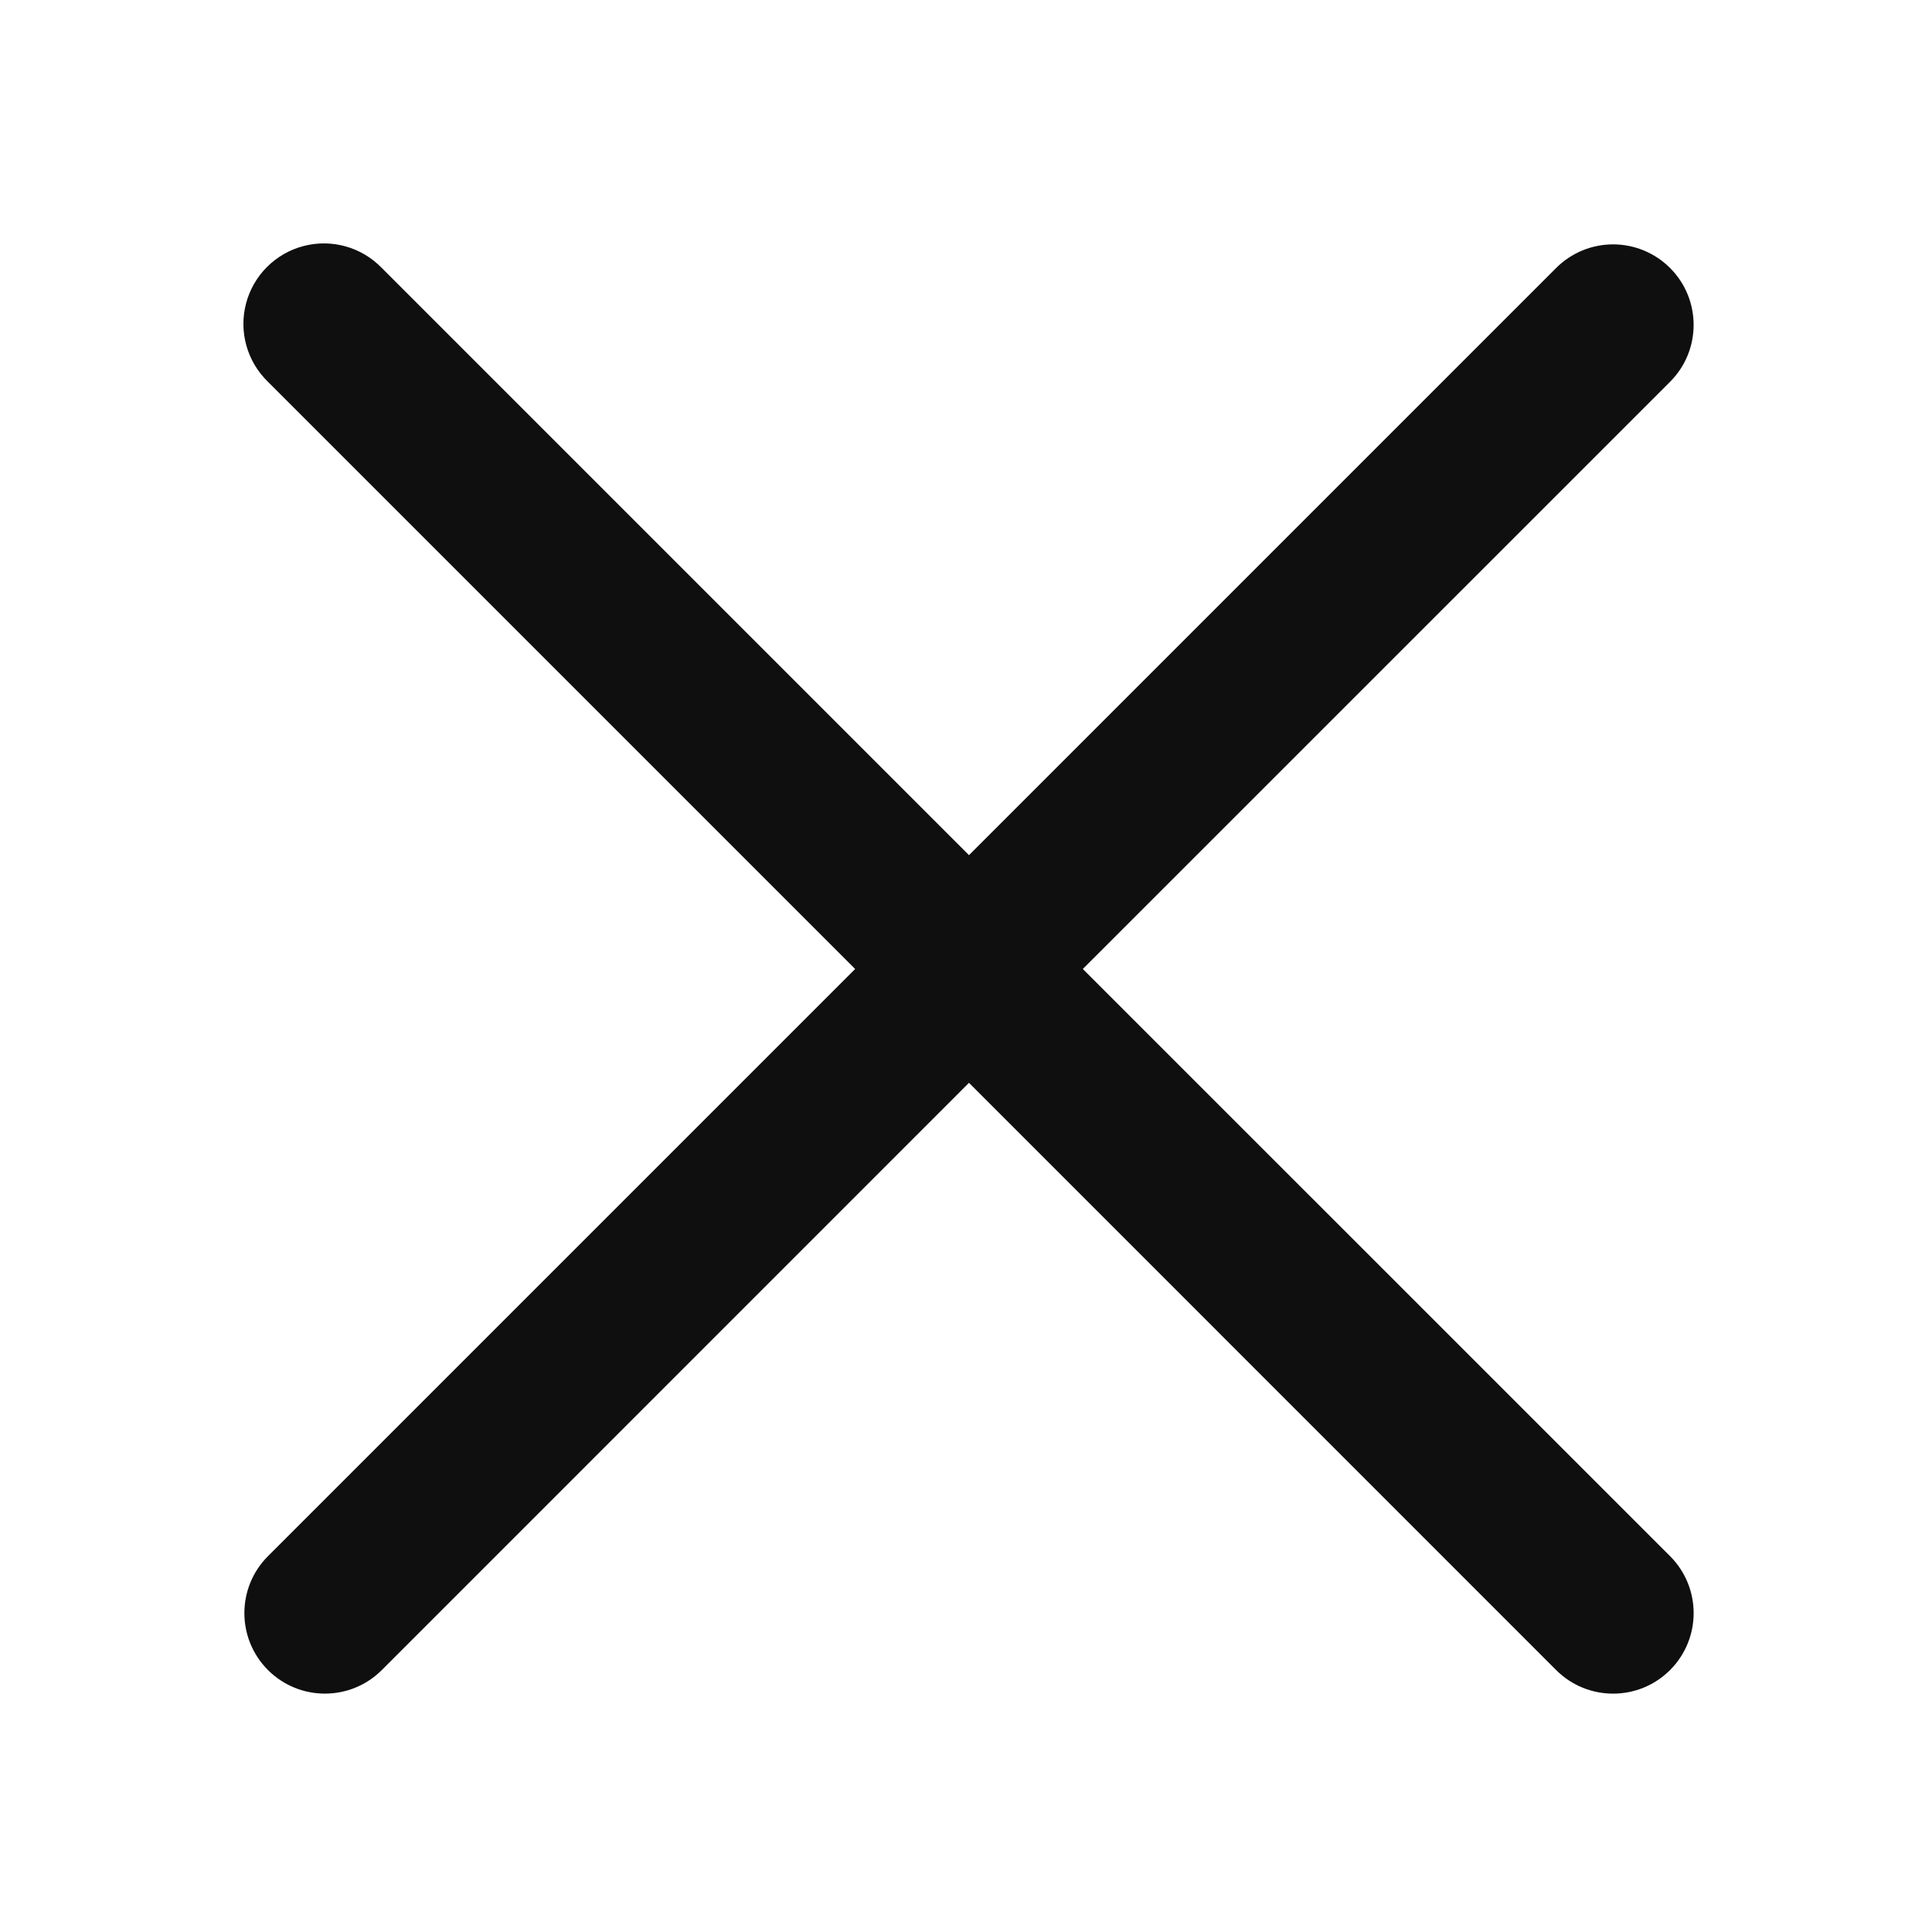
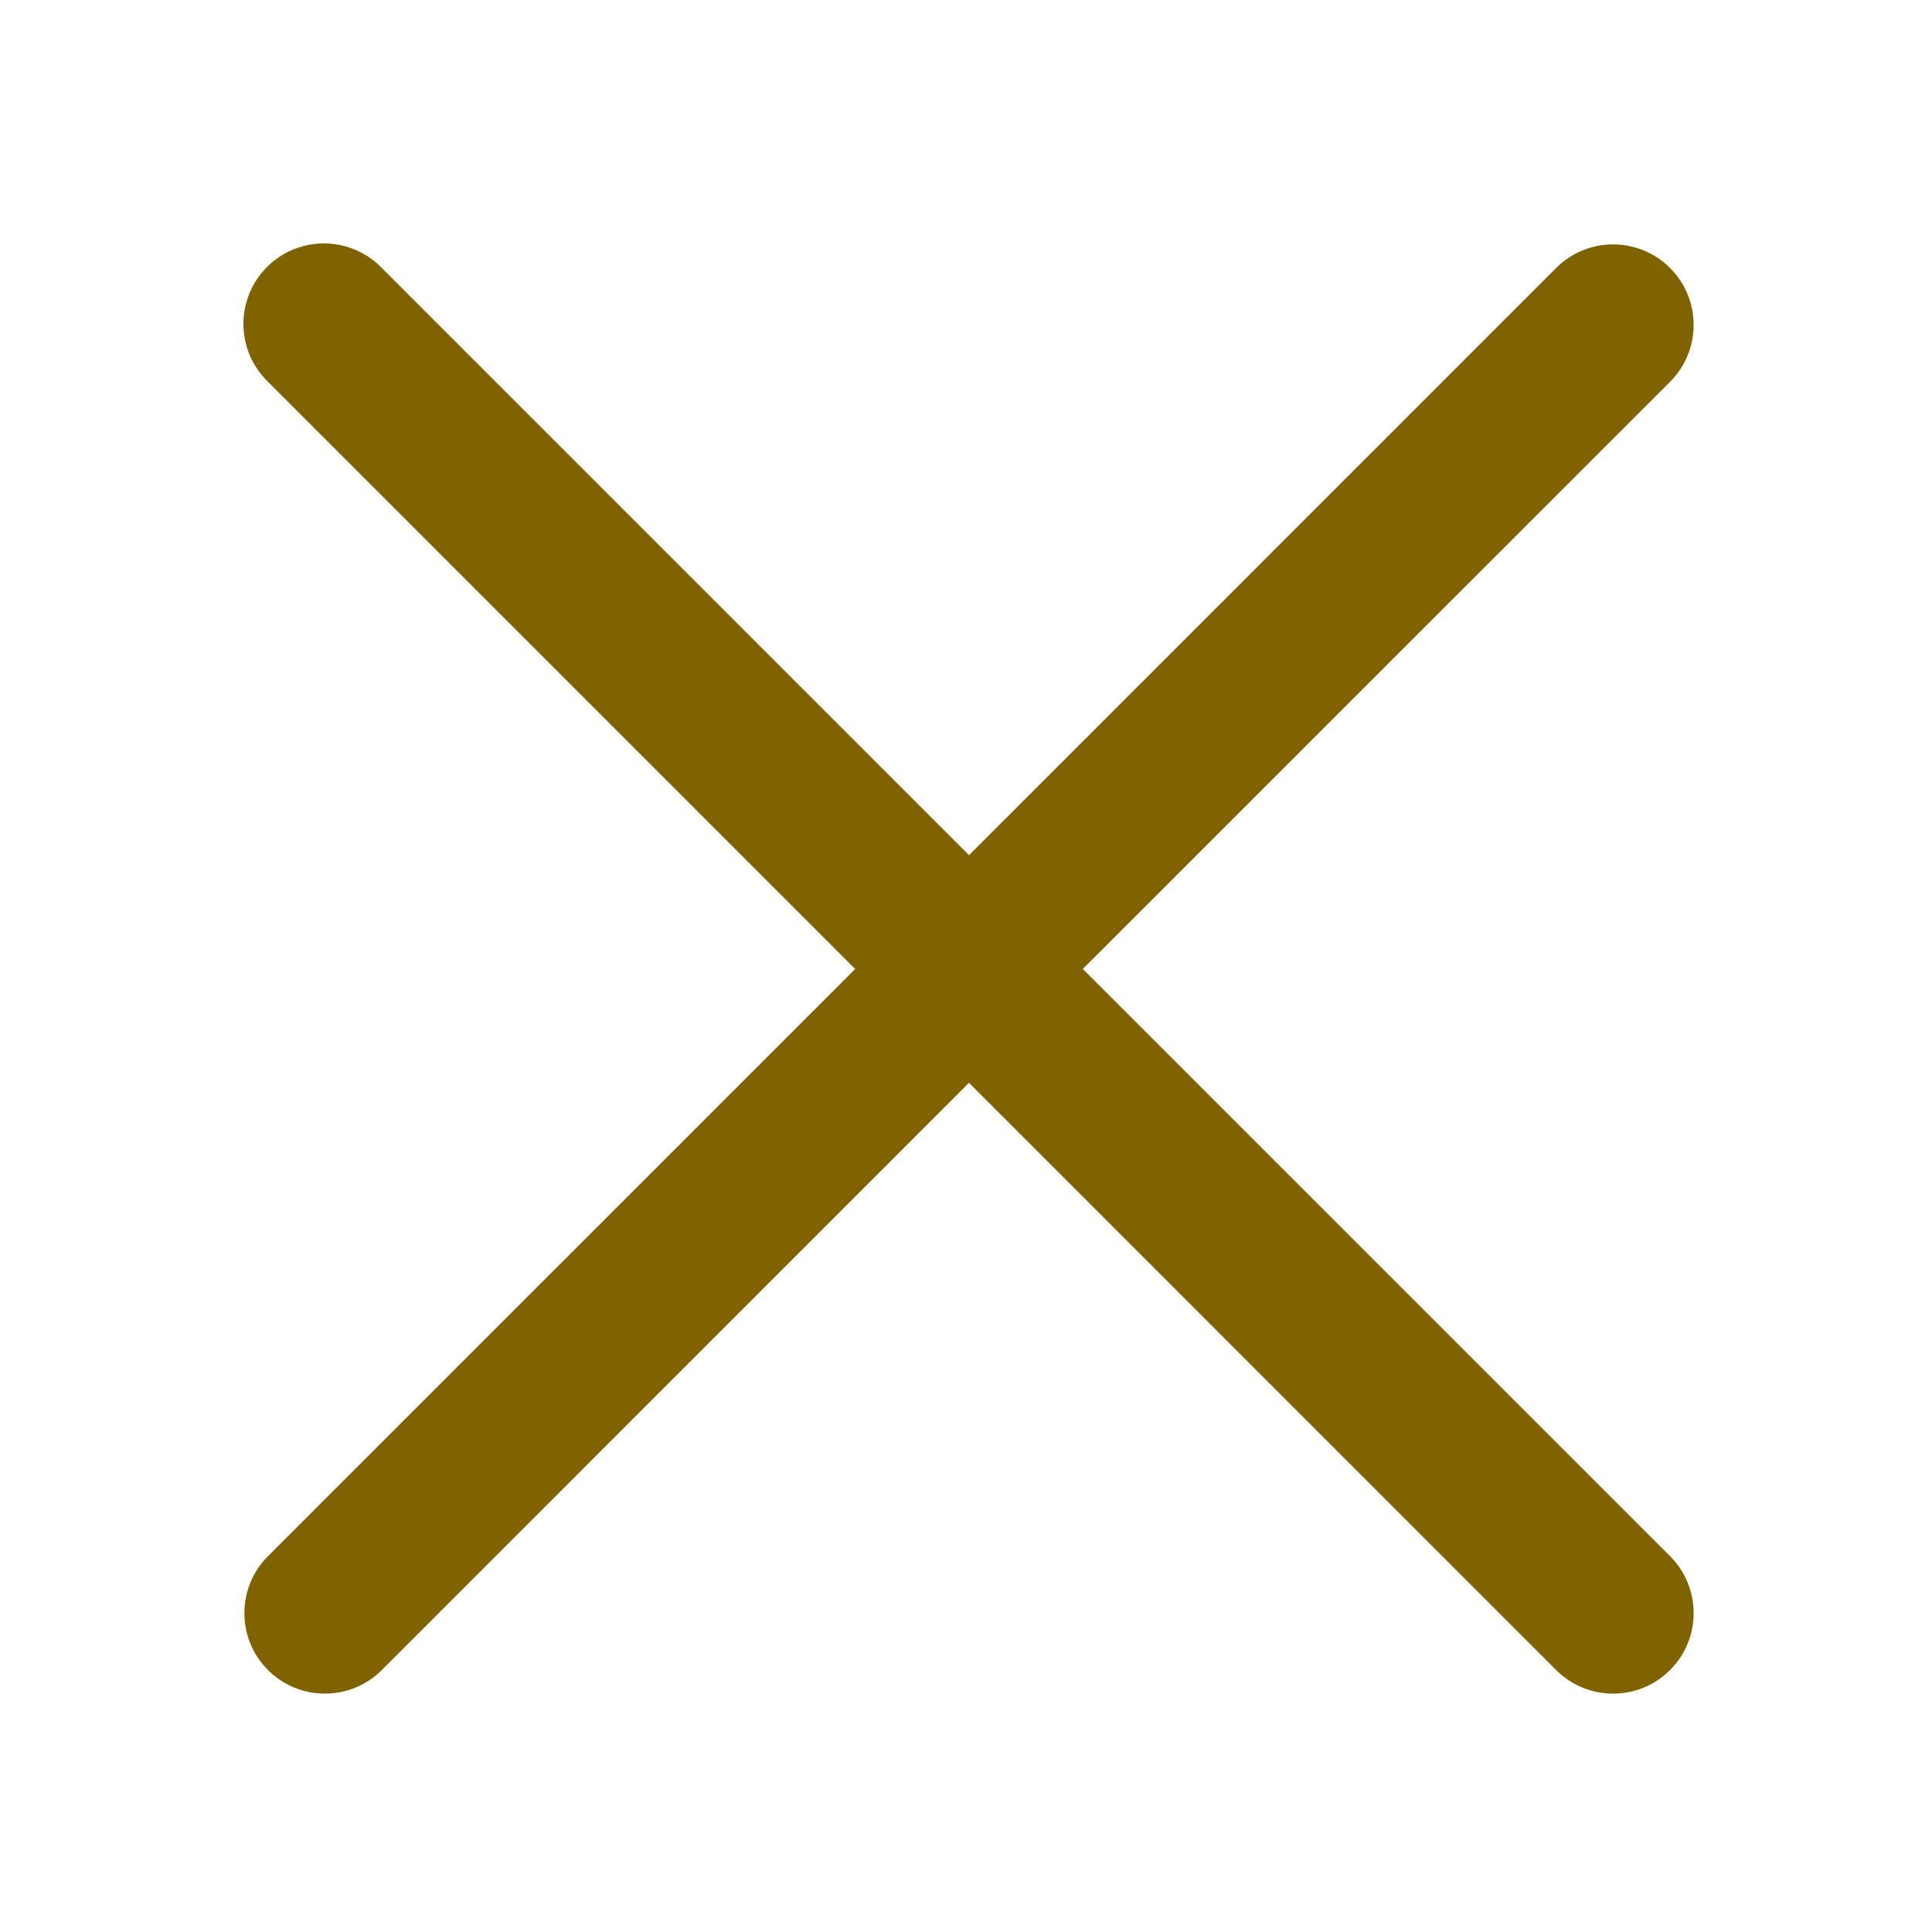
- <svg xmlns="http://www.w3.org/2000/svg" viewBox="0 0 24 24" fill="none">
-   <path d="M20.746 3.329a1 1 0 0 0-1.415 0l-7.294 7.294-7.294-7.294a1 1 0 1 0-1.414 1.414l7.294 7.294-7.294 7.294a1 1 0 0 0 1.414 1.415l7.294-7.295 7.294 7.295a1 1 0 0 0 1.415-1.415l-7.295-7.294 7.295-7.294a1 1 0 0 0 0-1.414Z" fill="#0F0F0F" />
+ <svg xmlns="http://www.w3.org/2000/svg" viewBox="0 0 24 24" fill="#7f6300">
+   <path d="M20.746 3.329a1 1 0 0 0-1.415 0l-7.294 7.294-7.294-7.294a1 1 0 1 0-1.414 1.414l7.294 7.294-7.294 7.294a1 1 0 0 0 1.414 1.415l7.294-7.295 7.294 7.295a1 1 0 0 0 1.415-1.415l-7.295-7.294 7.295-7.294a1 1 0 0 0 0-1.414Z" />
</svg>
